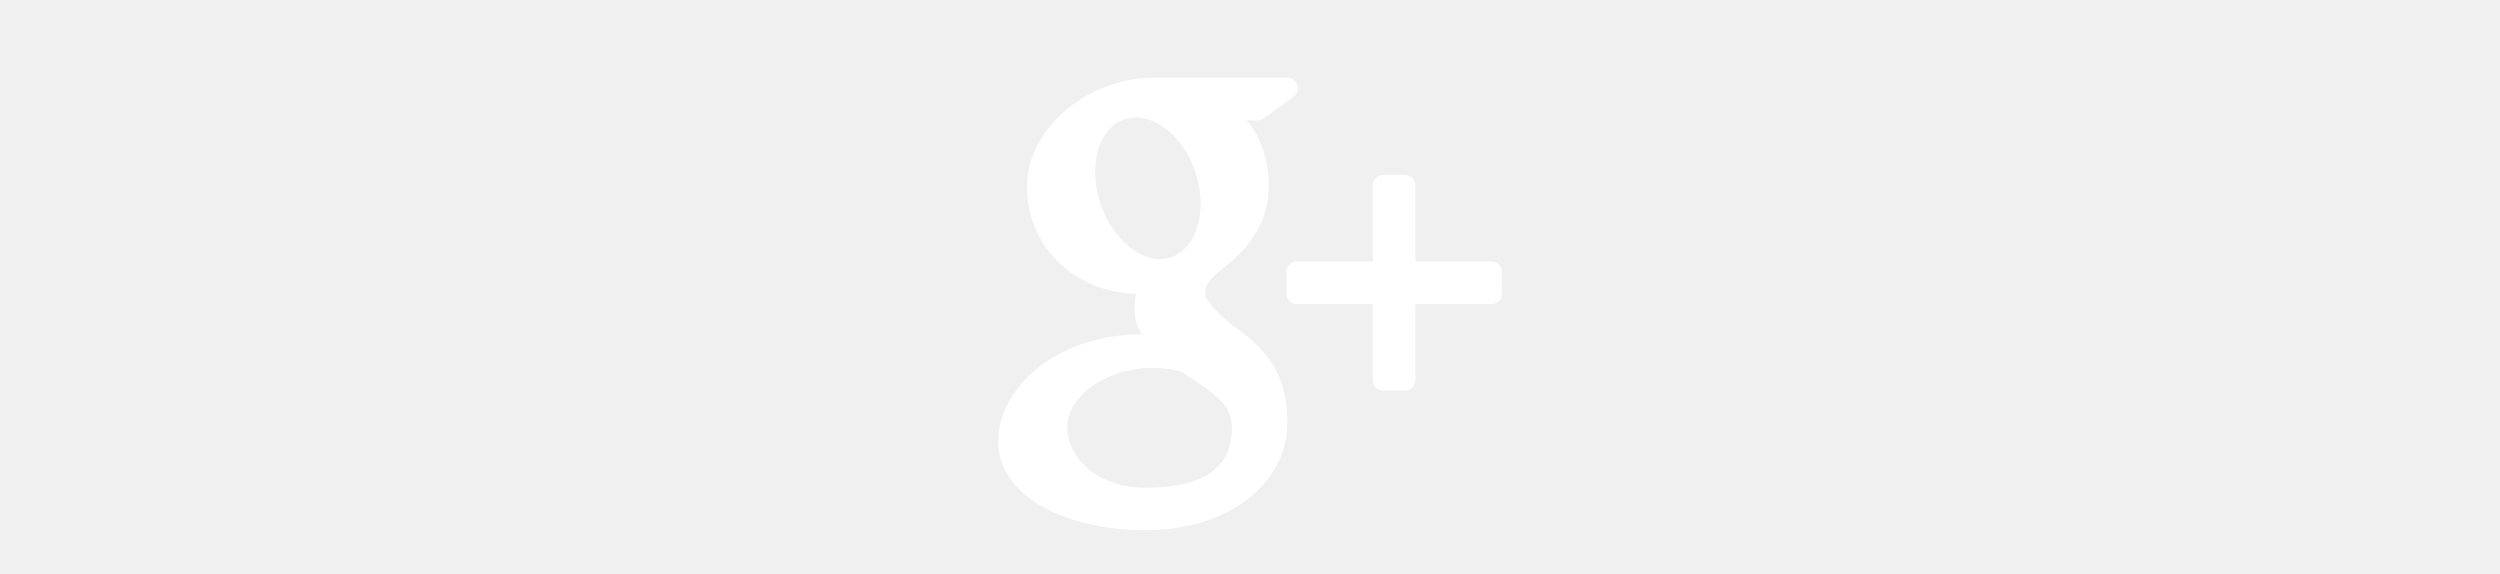
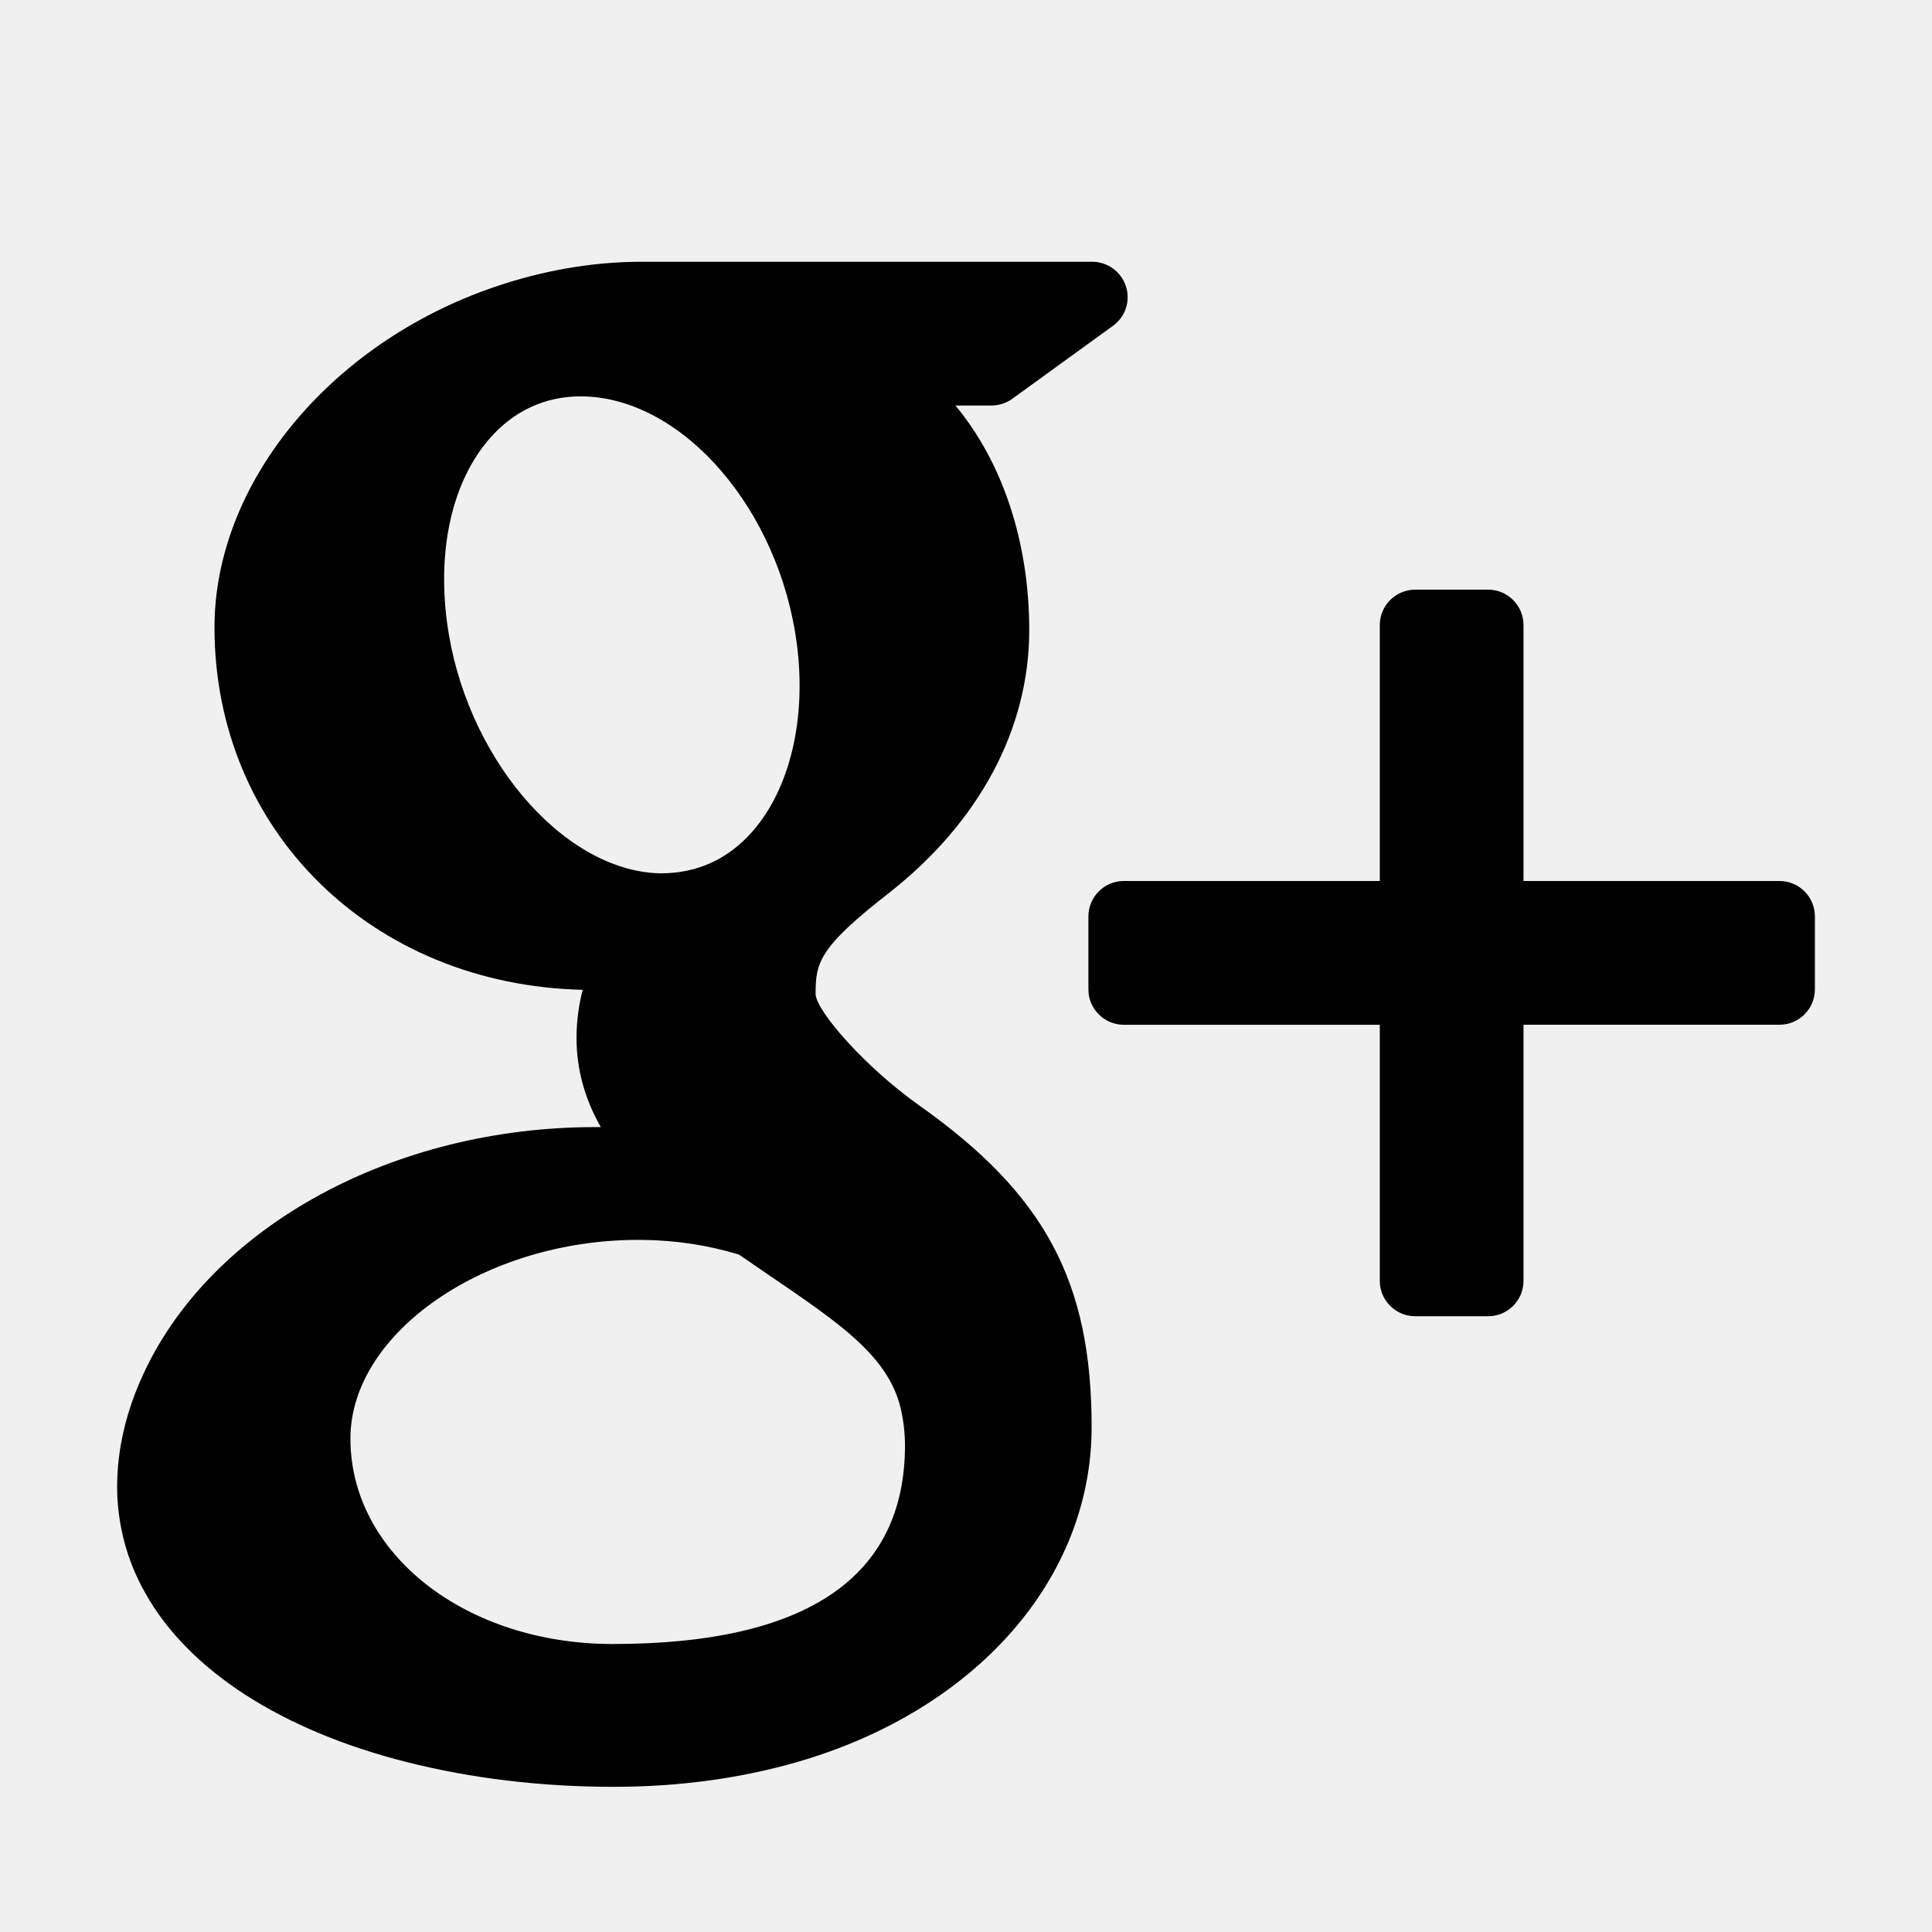
- <svg xmlns="http://www.w3.org/2000/svg" enable-background="new 0 0 56.693 56.693" height="13px" id="Layer_1" version="1.1" viewBox="0 0 56.693 56.693" width="56.693px" xml:space="preserve">
-   <g>
-     <path d="M52.218,25.852h-7.512v-7.51c0-0.573-0.465-1.039-1.037-1.039H41.53c-0.576,0-1.041,0.466-1.041,1.039v7.51h-7.512   c-0.572,0-1.039,0.467-1.039,1.041v2.139c0,0.574,0.467,1.039,1.039,1.039h7.512v7.514c0,0.574,0.465,1.039,1.041,1.039h2.139   c0.572,0,1.037-0.465,1.037-1.039V30.07h7.512c0.572,0,1.039-0.465,1.039-1.039v-2.139C53.257,26.318,52.79,25.852,52.218,25.852z" fill="#fff" />
-     <path d="M26.974,32.438c-1.58-1.119-3.016-2.76-3.041-3.264c0-0.918,0.082-1.357,2.141-2.961c2.662-2.084,4.128-4.824,4.128-7.719   c0-2.625-0.802-4.957-2.167-6.595h1.059c0.219,0,0.434-0.068,0.609-0.196l2.955-2.141c0.367-0.263,0.521-0.732,0.381-1.161   c-0.141-0.428-0.537-0.72-0.988-0.72H18.835c-1.446,0-2.915,0.255-4.357,0.751c-4.816,1.661-8.184,5.765-8.184,9.978   c0,5.969,4.624,10.493,10.805,10.635c-0.121,0.473-0.182,0.939-0.182,1.396c0,0.92,0.233,1.791,0.713,2.633c-0.056,0-0.11,0-0.17,0   c-5.892,0-11.21,2.891-13.229,7.193c-0.526,1.119-0.794,2.25-0.794,3.367c0,1.086,0.279,2.131,0.826,3.113   c1.269,2.27,3.994,4.031,7.677,4.961c1.901,0.48,3.944,0.725,6.065,0.725c1.906,0,3.723-0.246,5.403-0.732   c5.238-1.521,8.625-5.377,8.625-9.828C32.032,37.602,30.659,35.045,26.974,32.438z M10.283,42.215c0-3.107,3.947-5.832,8.446-5.832   h0.121c0.979,0.012,1.934,0.156,2.834,0.432c0.309,0.213,0.607,0.416,0.893,0.611c2.084,1.42,3.461,2.357,3.844,3.861   c0.09,0.379,0.135,0.758,0.135,1.125c0,3.869-2.885,5.83-8.578,5.83C13.663,48.242,10.283,45.596,10.283,42.215z M14.377,12.858   c0.703-0.803,1.624-1.227,2.658-1.227l0.117,0.002c2.921,0.086,5.716,3.341,6.23,7.256c0.289,2.192-0.199,4.253-1.301,5.509   c-0.705,0.805-1.613,1.229-2.689,1.229c0,0,0,0-0.002,0h-0.047c-2.861-0.088-5.716-3.467-6.227-7.377   C12.829,16.064,13.289,14.099,14.377,12.858z" fill="#fff" />
-   </g>
+ <svg xmlns="http://www.w3.org/2000/svg" height="56.693" viewBox="0 0 56.693 56.693" width="56.693">
+   <path d="M52.218 25.852h-7.512v-7.51c0-.573-.465-1.039-1.037-1.039H41.53a1.04 1.04 0 0 0-1.041 1.039v7.51h-7.512c-.572 0-1.039.467-1.039 1.041v2.139a1.04 1.04 0 0 0 1.039 1.039h7.512v7.514a1.04 1.04 0 0 0 1.041 1.039h2.139c.572 0 1.037-.465 1.037-1.039V30.07h7.512a1.04 1.04 0 0 0 1.039-1.039v-2.139a1.04 1.04 0 0 0-1.039-1.04z" />
+   <path d="M26.974 32.438c-1.58-1.119-3.016-2.76-3.041-3.264 0-.918.082-1.357 2.141-2.961 2.662-2.084 4.128-4.824 4.128-7.719 0-2.625-.802-4.957-2.167-6.595h1.059c.219 0 .434-.068.609-.196l2.955-2.141c.367-.263.521-.732.381-1.161a1.042 1.042 0 0 0-.988-.72H18.835c-1.446 0-2.915.255-4.357.751-4.816 1.661-8.184 5.765-8.184 9.978 0 5.969 4.624 10.493 10.805 10.635a5.623 5.623 0 0 0-.182 1.396c0 .92.233 1.791.713 2.633h-.17c-5.892 0-11.21 2.891-13.229 7.193-.526 1.119-.794 2.25-.794 3.367a6.33 6.33 0 0 0 .826 3.113c1.269 2.27 3.994 4.031 7.677 4.961 1.901.48 3.944.725 6.065.725 1.906 0 3.723-.246 5.403-.732 5.238-1.521 8.625-5.377 8.625-9.828-.001-4.271-1.374-6.828-5.059-9.435zm-16.691 9.777c0-3.107 3.947-5.832 8.446-5.832h.121c.979.012 1.934.156 2.834.432.309.213.607.416.893.611 2.084 1.42 3.461 2.357 3.844 3.861.09.379.135.758.135 1.125 0 3.869-2.885 5.83-8.578 5.83-4.315 0-7.695-2.646-7.695-6.027zm4.094-29.357c.703-.803 1.624-1.227 2.658-1.227l.117.002c2.921.086 5.716 3.341 6.23 7.256.289 2.192-.199 4.253-1.301 5.509-.705.805-1.613 1.229-2.689 1.229h-.049c-2.861-.088-5.716-3.467-6.227-7.377-.287-2.186.173-4.151 1.261-5.392z" />
</svg>
